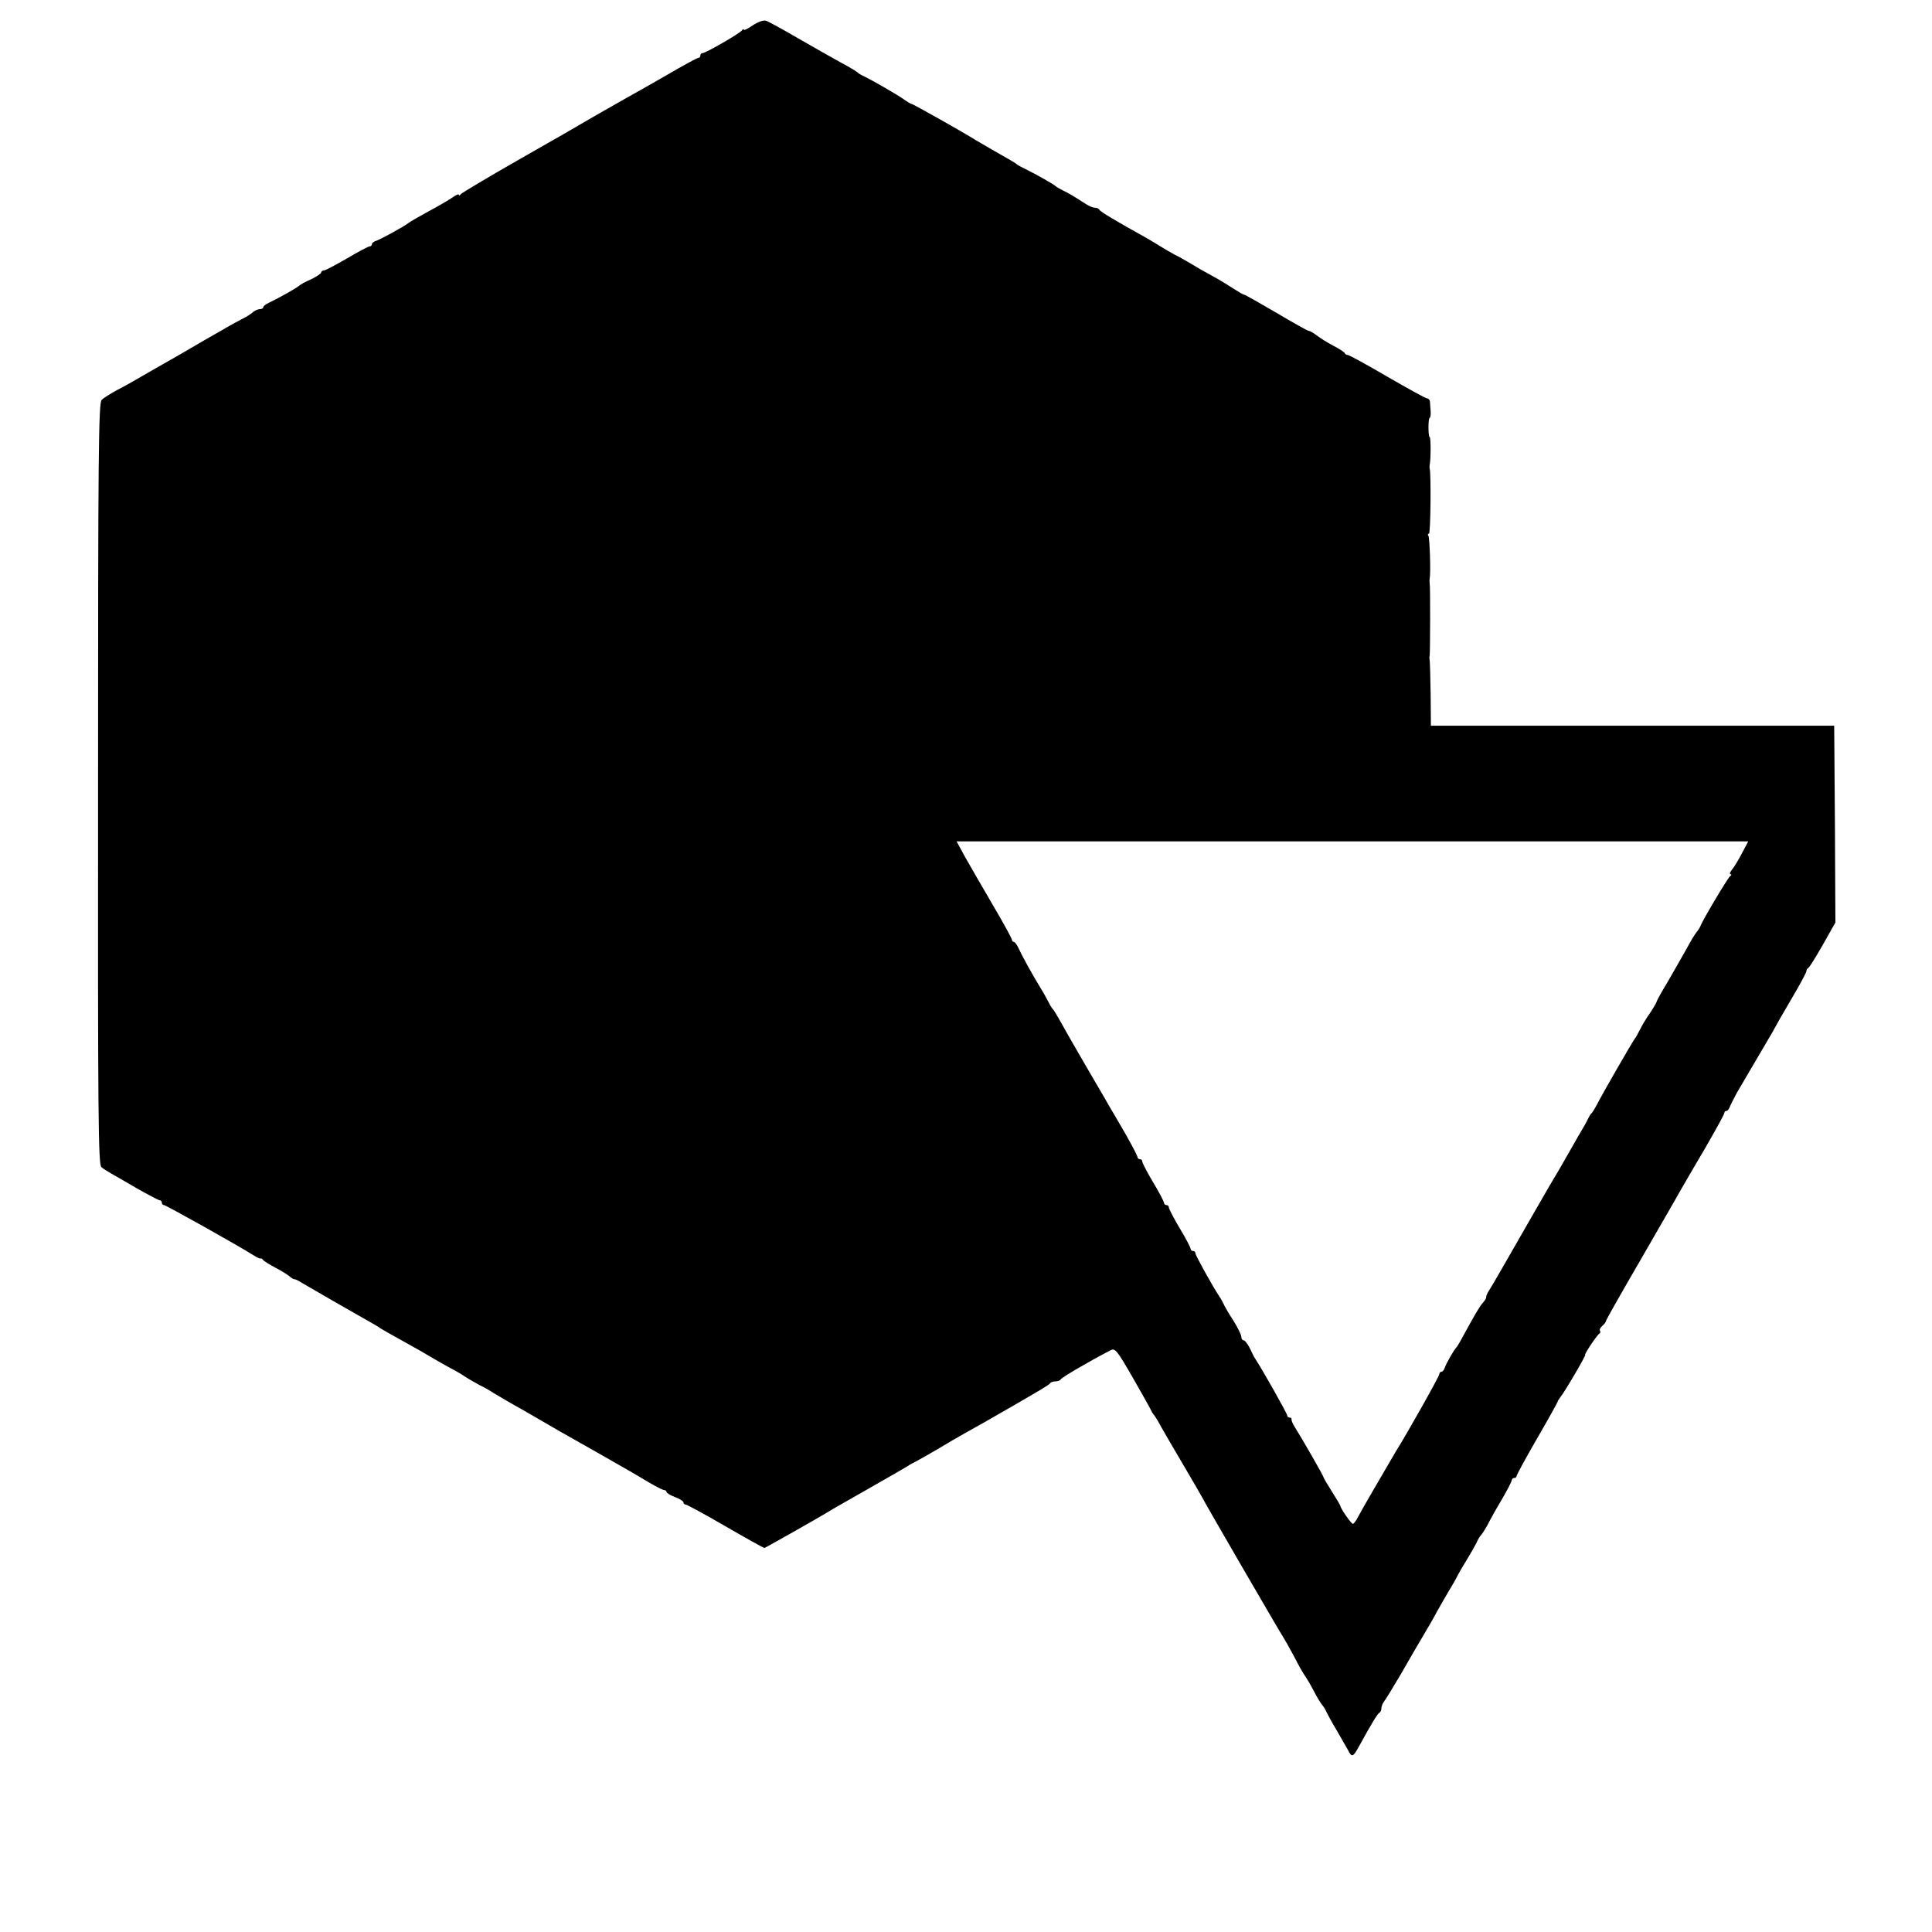
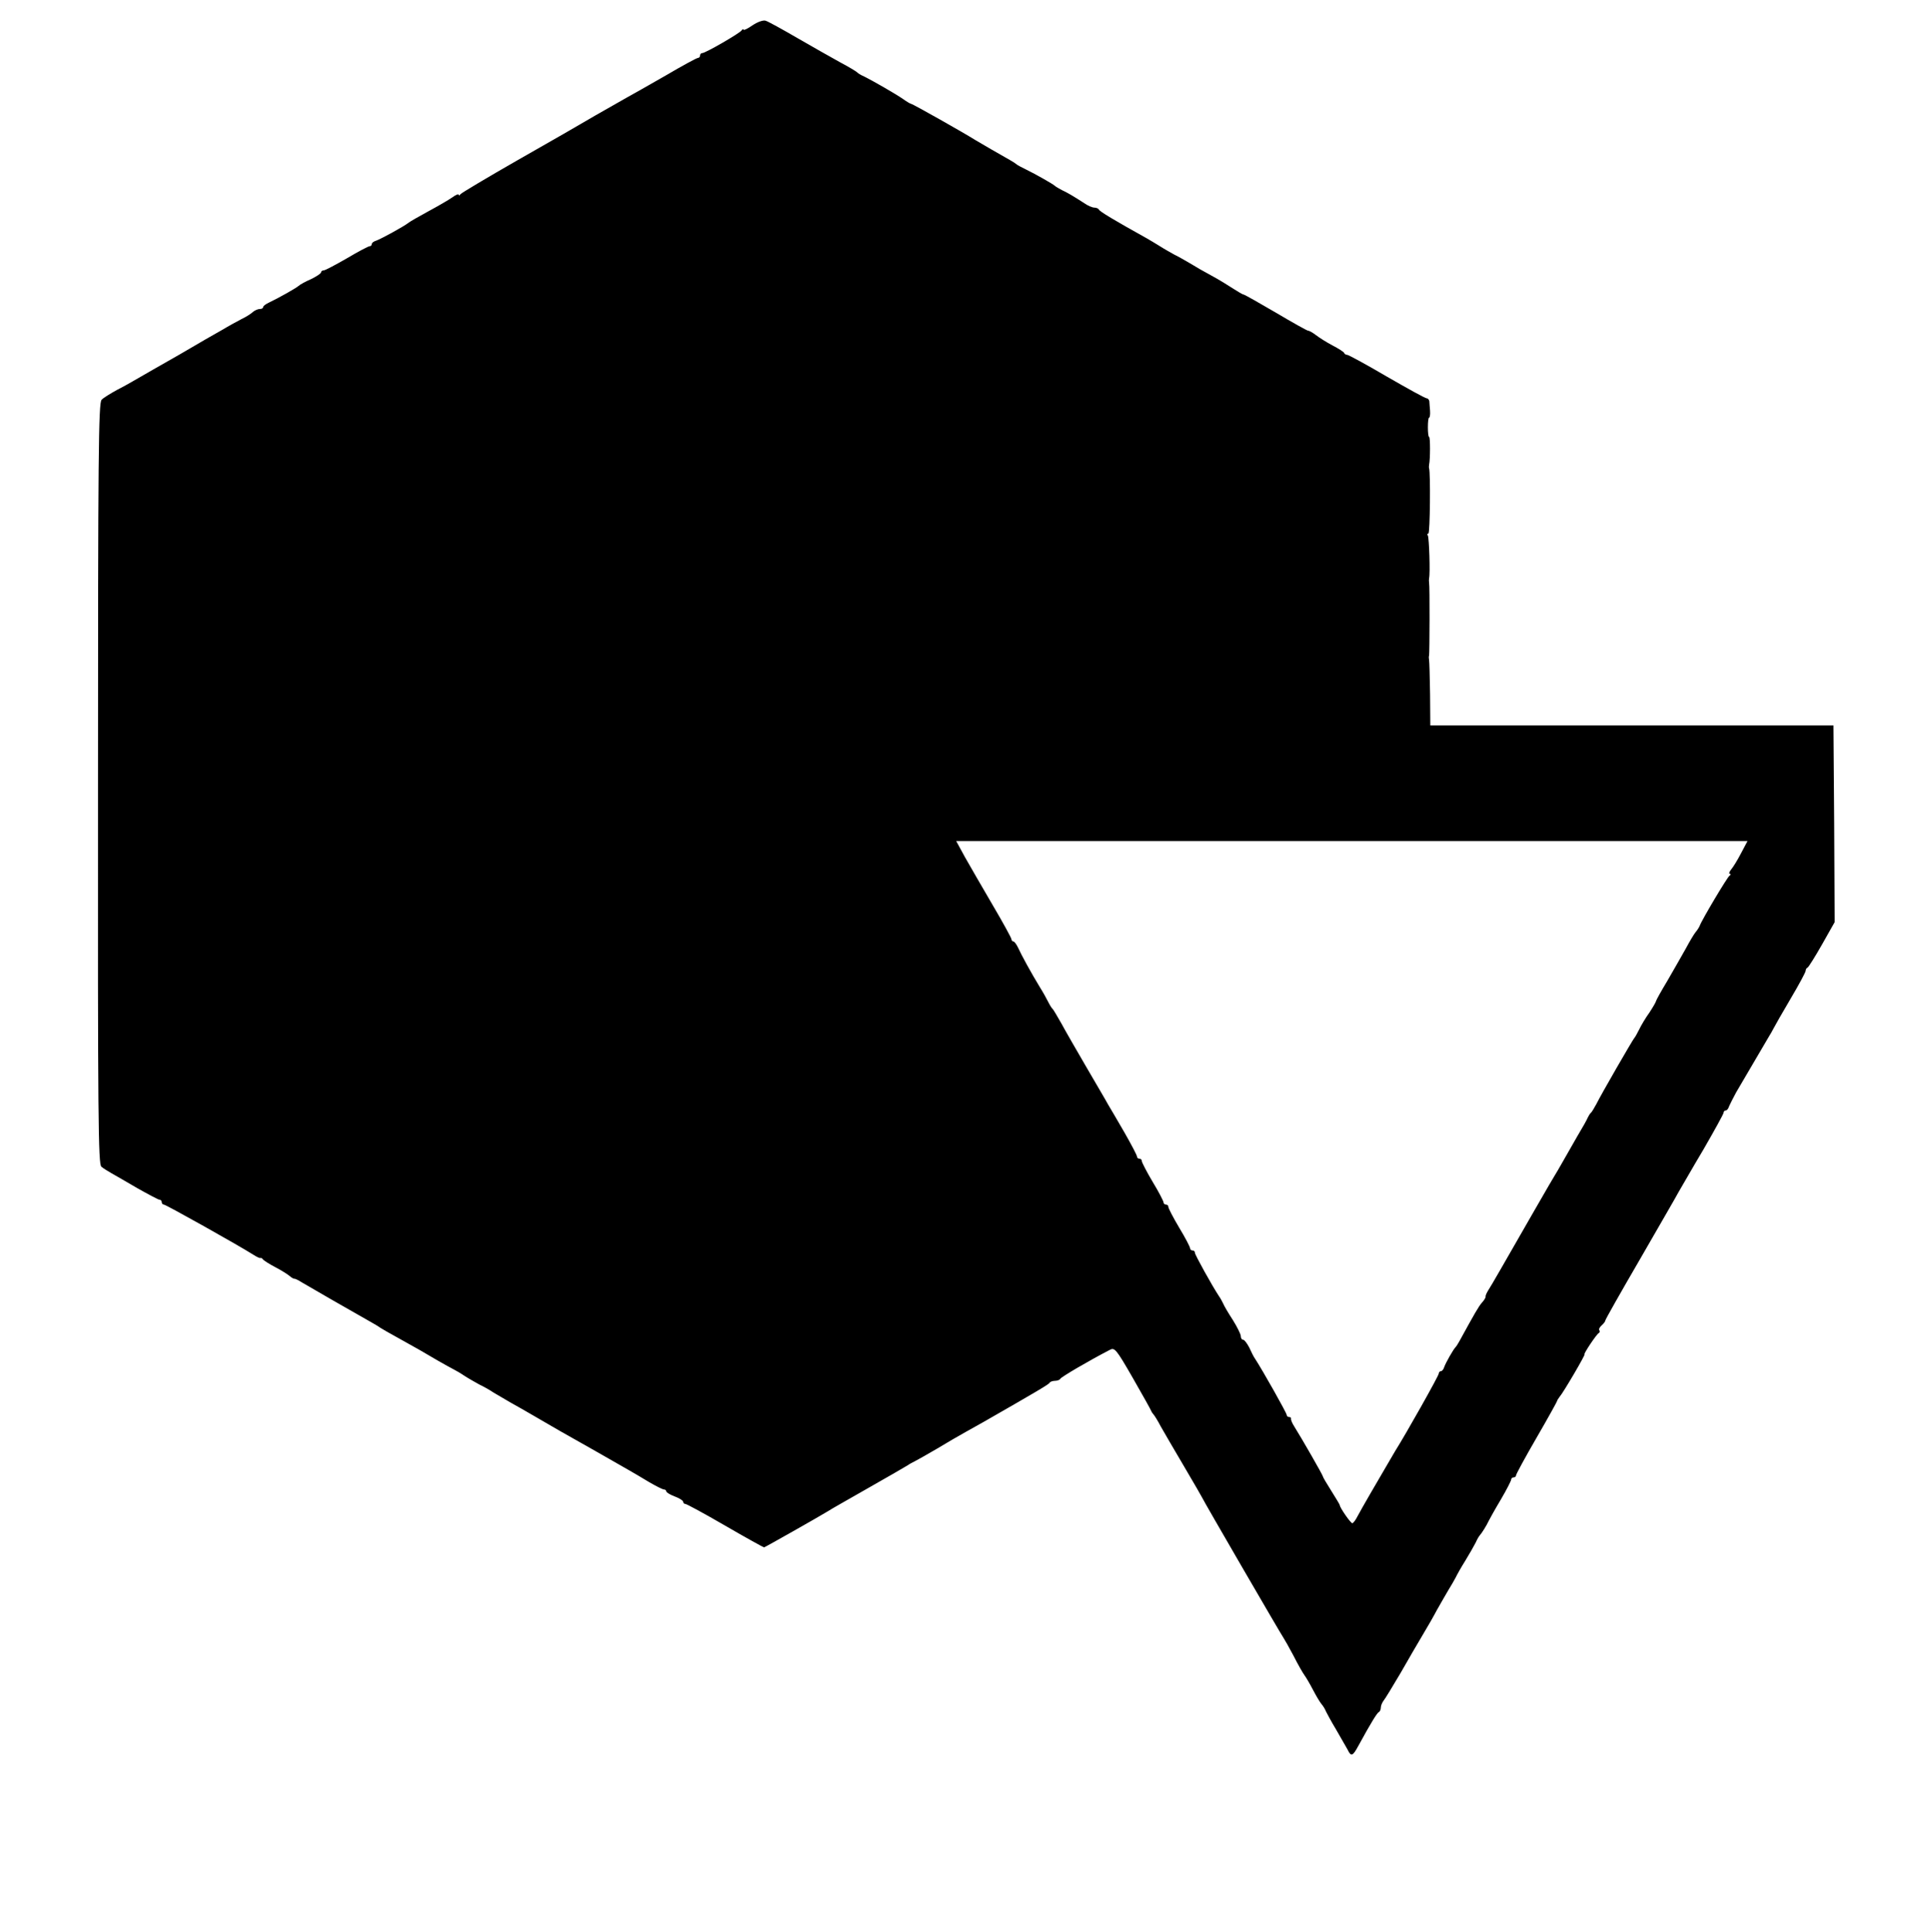
- <svg xmlns="http://www.w3.org/2000/svg" version="1.0" width="800pt" height="800pt" viewBox="0 0 800 800" preserveAspectRatio="xMidYMid meet">
-   <g transform="translate(0,800) scale(0.1,-0.1)" fill="#000000" stroke="none">
-     <path d="M3117 7895 c-20 -14 -37 -22 -37 -18 0 4 -4 3 -8 -3 -8 -12 -150 -94 -163 -94 -5 0 -9 -4 -9 -10 0 -5 -4 -10 -9 -10 -5 0 -64 -32 -132 -72 -68 -39 -142 -81 -164 -93 -22 -12 -80 -46 -130 -74 -49 -29 -193 -112 -320 -184 -126 -72 -233 -136 -237 -141 -4 -6 -8 -7 -8 -3 0 5 -12 0 -27 -11 -16 -11 -59 -36 -98 -57 -38 -21 -76 -42 -83 -48 -19 -15 -114 -67 -134 -74 -10 -3 -18 -9 -18 -14 0 -5 -4 -9 -9 -9 -5 0 -47 -22 -94 -50 -47 -27 -90 -50 -96 -50 -6 0 -11 -4 -11 -8 0 -5 -19 -17 -41 -28 -23 -10 -47 -23 -53 -29 -12 -10 -83 -50 -123 -69 -13 -6 -23 -14 -23 -18 0 -5 -6 -8 -14 -8 -8 0 -21 -6 -28 -12 -7 -7 -29 -21 -48 -30 -19 -10 -54 -29 -77 -43 -24 -13 -105 -60 -180 -104 -76 -43 -154 -88 -173 -99 -19 -11 -57 -33 -85 -47 -27 -15 -57 -33 -64 -41 -13 -12 -15 -229 -15 -1590 -1 -1389 1 -1577 14 -1587 8 -7 26 -18 40 -26 14 -8 63 -36 109 -63 46 -26 88 -48 92 -48 5 0 9 -4 9 -10 0 -5 4 -10 9 -10 8 0 308 -168 371 -208 14 -9 27 -15 29 -13 2 1 7 -1 10 -6 3 -4 26 -19 51 -32 25 -13 52 -30 60 -37 8 -7 17 -12 20 -11 3 0 16 -6 30 -15 30 -18 218 -126 275 -158 22 -12 45 -26 50 -30 6 -4 37 -22 70 -40 78 -43 109 -61 170 -97 28 -16 57 -32 65 -36 8 -4 29 -16 45 -27 17 -11 44 -26 60 -35 17 -8 44 -23 60 -34 17 -10 48 -28 70 -41 22 -12 69 -39 105 -60 36 -21 81 -47 100 -58 19 -11 85 -48 145 -82 61 -35 124 -71 140 -80 17 -10 54 -31 83 -49 29 -17 57 -31 62 -31 6 0 10 -4 10 -8 0 -4 16 -14 35 -21 19 -7 35 -17 35 -22 0 -5 4 -9 9 -9 5 0 79 -40 165 -90 86 -50 159 -90 161 -90 3 0 224 125 265 150 8 6 83 48 165 95 83 47 157 90 165 95 8 6 22 13 30 17 8 4 49 27 90 51 41 25 95 56 120 70 25 14 59 33 75 42 213 122 271 156 273 162 2 4 12 8 22 8 10 0 20 4 22 8 2 7 118 75 205 120 20 11 26 5 95 -115 40 -70 75 -132 77 -138 2 -5 7 -12 10 -15 3 -3 17 -25 30 -50 14 -25 58 -100 98 -168 40 -68 73 -125 73 -126 0 -4 328 -569 337 -581 4 -6 23 -39 42 -75 18 -36 39 -72 45 -80 6 -8 22 -35 35 -60 13 -25 29 -52 36 -60 7 -8 15 -22 18 -30 4 -8 22 -42 42 -75 19 -33 40 -70 47 -82 15 -31 21 -29 45 15 54 99 78 137 85 140 4 2 8 10 8 18 0 8 5 20 10 27 6 7 38 59 72 117 33 58 75 130 93 160 18 30 44 75 57 100 14 25 35 61 46 80 12 19 26 44 32 55 5 11 23 43 40 70 17 28 36 61 43 75 6 14 14 27 17 30 7 7 29 42 37 60 4 8 26 48 50 88 24 41 43 78 43 83 0 5 5 9 10 9 6 0 10 4 10 8 0 5 38 75 85 156 47 81 85 150 85 152 0 3 5 10 10 17 16 18 109 177 104 177 -6 0 50 84 59 88 4 2 5 7 2 12 -3 4 2 13 10 20 8 7 15 16 15 20 0 4 64 117 142 251 77 134 151 261 162 282 12 20 58 101 104 178 45 78 82 145 82 150 0 5 4 9 9 9 5 0 11 8 14 18 4 9 17 35 29 57 42 72 123 209 135 230 7 11 16 27 20 35 4 8 35 63 70 122 35 59 63 111 63 117 0 5 3 11 8 13 4 2 31 45 60 96 l52 92 -2 408 -3 407 -835 0 -835 0 -1 130 c-1 72 -3 135 -4 140 -1 6 -2 15 0 20 2 15 3 288 0 300 -1 6 -1 15 0 20 5 21 0 166 -5 176 -4 5 -3 9 2 9 7 0 9 253 3 270 -1 3 -1 10 0 15 5 23 5 115 0 115 -3 0 -5 18 -5 40 0 22 2 40 5 40 3 0 5 12 4 28 -1 15 -3 33 -3 40 -1 6 -6 12 -11 12 -6 0 -80 41 -165 90 -85 50 -159 90 -164 90 -5 0 -11 3 -13 8 -1 4 -23 18 -48 31 -25 13 -56 33 -69 43 -13 10 -27 18 -32 18 -4 0 -65 34 -134 75 -70 41 -130 75 -134 75 -3 0 -22 11 -42 24 -20 13 -60 38 -90 54 -30 16 -70 39 -89 51 -19 11 -48 28 -65 36 -16 9 -43 24 -60 35 -16 10 -41 25 -55 33 -133 74 -195 111 -198 119 -2 4 -10 8 -19 8 -8 0 -27 8 -41 18 -48 31 -67 42 -92 54 -14 7 -27 15 -30 18 -7 7 -79 48 -120 68 -19 9 -37 19 -40 22 -5 5 -24 16 -105 62 -27 16 -57 33 -65 38 -44 28 -260 150 -266 150 -3 0 -18 9 -32 19 -30 21 -124 75 -162 94 -14 6 -27 14 -30 18 -3 3 -34 22 -70 41 -36 20 -116 65 -178 101 -62 36 -120 68 -130 71 -10 4 -34 -5 -55 -19z m4095 -3430 c-14 -27 -33 -58 -41 -67 -8 -10 -10 -18 -5 -18 5 0 4 -4 -2 -8 -9 -6 -114 -182 -123 -207 -2 -5 -9 -17 -16 -25 -7 -8 -26 -40 -42 -70 -17 -30 -51 -90 -76 -133 -26 -43 -47 -81 -47 -84 0 -3 -12 -24 -27 -47 -16 -22 -35 -54 -43 -71 -8 -16 -17 -32 -20 -35 -6 -6 -135 -229 -158 -275 -9 -16 -18 -32 -22 -35 -4 -3 -9 -12 -13 -20 -3 -8 -22 -42 -42 -75 -19 -33 -46 -80 -60 -105 -14 -25 -30 -52 -35 -60 -8 -13 -28 -47 -90 -155 -112 -195 -174 -304 -185 -320 -7 -11 -12 -23 -11 -26 1 -4 -6 -15 -15 -25 -14 -16 -30 -44 -93 -159 -6 -11 -13 -22 -16 -25 -10 -10 -41 -65 -47 -82 -3 -10 -9 -18 -14 -18 -5 0 -9 -5 -9 -10 0 -9 -137 -252 -180 -320 -5 -8 -22 -37 -38 -65 -16 -27 -46 -79 -67 -115 -21 -36 -44 -77 -52 -92 -8 -16 -18 -28 -21 -28 -7 0 -52 65 -52 75 0 2 -16 29 -35 59 -19 30 -35 57 -35 60 0 5 -89 160 -118 206 -9 14 -15 28 -14 33 1 4 -2 7 -8 7 -5 0 -10 4 -10 9 0 8 -100 185 -130 231 -6 8 -17 30 -25 48 -9 17 -20 32 -25 32 -6 0 -10 7 -10 15 0 8 -15 38 -33 67 -19 29 -37 60 -40 68 -4 8 -11 22 -17 30 -28 42 -100 172 -100 180 0 6 -4 10 -10 10 -5 0 -10 4 -10 9 0 5 -20 44 -45 85 -25 42 -45 81 -45 86 0 6 -4 10 -10 10 -5 0 -10 4 -10 9 0 5 -20 44 -45 85 -25 42 -45 81 -45 86 0 6 -4 10 -10 10 -5 0 -10 4 -10 9 0 5 -23 49 -51 98 -28 48 -59 102 -69 118 -9 17 -50 86 -90 155 -40 69 -87 150 -103 180 -17 30 -33 57 -36 60 -4 3 -12 16 -19 30 -7 14 -22 41 -34 60 -36 59 -77 134 -90 163 -7 15 -16 27 -20 27 -4 0 -8 4 -8 9 0 5 -35 69 -78 142 -43 74 -95 163 -115 199 l-36 66 1639 0 1639 0 -27 -51z" />
+ <svg xmlns="http://www.w3.org/2000/svg" width="1066.667" height="1066.667" preserveAspectRatio="xMidYMid meet" version="1.0" viewBox="0 0 800 800">
+   <g fill="#000" stroke="none">
+     <path d="M3117 7895 c-20 -14 -37 -22 -37 -18 0 4 -4 3 -8 -3 -8 -12 -150 -94 -163 -94 -5 0 -9 -4 -9 -10 0 -5 -4 -10 -9 -10 -5 0 -64 -32 -132 -72 -68 -39 -142 -81 -164 -93 -22 -12 -80 -46 -130 -74 -49 -29 -193 -112 -320 -184 -126 -72 -233 -136 -237 -141 -4 -6 -8 -7 -8 -3 0 5 -12 0 -27 -11 -16 -11 -59 -36 -98 -57 -38 -21 -76 -42 -83 -48 -19 -15 -114 -67 -134 -74 -10 -3 -18 -9 -18 -14 0 -5 -4 -9 -9 -9 -5 0 -47 -22 -94 -50 -47 -27 -90 -50 -96 -50 -6 0 -11 -4 -11 -8 0 -5 -19 -17 -41 -28 -23 -10 -47 -23 -53 -29 -12 -10 -83 -50 -123 -69 -13 -6 -23 -14 -23 -18 0 -5 -6 -8 -14 -8 -8 0 -21 -6 -28 -12 -7 -7 -29 -21 -48 -30 -19 -10 -54 -29 -77 -43 -24 -13 -105 -60 -180 -104 -76 -43 -154 -88 -173 -99 -19 -11 -57 -33 -85 -47 -27 -15 -57 -33 -64 -41 -13 -12 -15 -229 -15 -1590 -1 -1389 1 -1577 14 -1587 8 -7 26 -18 40 -26 14 -8 63 -36 109 -63 46 -26 88 -48 92 -48 5 0 9 -4 9 -10 0 -5 4 -10 9 -10 8 0 308 -168 371 -208 14 -9 27 -15 29 -13 2 1 7 -1 10 -6 3 -4 26 -19 51 -32 25 -13 52 -30 60 -37 8 -7 17 -12 20 -11 3 0 16 -6 30 -15 30 -18 218 -126 275 -158 22 -12 45 -26 50 -30 6 -4 37 -22 70 -40 78 -43 109 -61 170 -97 28 -16 57 -32 65 -36 8 -4 29 -16 45 -27 17 -11 44 -26 60 -35 17 -8 44 -23 60 -34 17 -10 48 -28 70 -41 22 -12 69 -39 105 -60 36 -21 81 -47 100 -58 19 -11 85 -48 145 -82 61 -35 124 -71 140 -80 17 -10 54 -31 83 -49 29 -17 57 -31 62 -31 6 0 10 -4 10 -8 0 -4 16 -14 35 -21 19 -7 35 -17 35 -22 0 -5 4 -9 9 -9 5 0 79 -40 165 -90 86 -50 159 -90 161 -90 3 0 224 125 265 150 8 6 83 48 165 95 83 47 157 90 165 95 8 6 22 13 30 17 8 4 49 27 90 51 41 25 95 56 120 70 25 14 59 33 75 42 213 122 271 156 273 162 2 4 12 8 22 8 10 0 20 4 22 8 2 7 118 75 205 120 20 11 26 5 95 -115 40 -70 75 -132 77 -138 2 -5 7 -12 10 -15 3 -3 17 -25 30 -50 14 -25 58 -100 98 -168 40 -68 73 -125 73 -126 0 -4 328 -569 337 -581 4 -6 23 -39 42 -75 18 -36 39 -72 45 -80 6 -8 22 -35 35 -60 13 -25 29 -52 36 -60 7 -8 15 -22 18 -30 4 -8 22 -42 42 -75 19 -33 40 -70 47 -82 15 -31 21 -29 45 15 54 99 78 137 85 140 4 2 8 10 8 18 0 8 5 20 10 27 6 7 38 59 72 117 33 58 75 130 93 160 18 30 44 75 57 100 14 25 35 61 46 80 12 19 26 44 32 55 5 11 23 43 40 70 17 28 36 61 43 75 6 14 14 27 17 30 7 7 29 42 37 60 4 8 26 48 50 88 24 41 43 78 43 83 0 5 5 9 10 9 6 0 10 4 10 8 0 5 38 75 85 156 47 81 85 150 85 152 0 3 5 10 10 17 16 18 109 177 104 177 -6 0 50 84 59 88 4 2 5 7 2 12 -3 4 2 13 10 20 8 7 15 16 15 20 0 4 64 117 142 251 77 134 151 261 162 282 12 20 58 101 104 178 45 78 82 145 82 150 0 5 4 9 9 9 5 0 11 8 14 18 4 9 17 35 29 57 42 72 123 209 135 230 7 11 16 27 20 35 4 8 35 63 70 122 35 59 63 111 63 117 0 5 3 11 8 13 4 2 31 45 60 96 l52 92 -2 408 -3 407 -835 0 -835 0 -1 130 c-1 72 -3 135 -4 140 -1 6 -2 15 0 20 2 15 3 288 0 300 -1 6 -1 15 0 20 5 21 0 166 -5 176 -4 5 -3 9 2 9 7 0 9 253 3 270 -1 3 -1 10 0 15 5 23 5 115 0 115 -3 0 -5 18 -5 40 0 22 2 40 5 40 3 0 5 12 4 28 -1 15 -3 33 -3 40 -1 6 -6 12 -11 12 -6 0 -80 41 -165 90 -85 50 -159 90 -164 90 -5 0 -11 3 -13 8 -1 4 -23 18 -48 31 -25 13 -56 33 -69 43 -13 10 -27 18 -32 18 -4 0 -65 34 -134 75 -70 41 -130 75 -134 75 -3 0 -22 11 -42 24 -20 13 -60 38 -90 54 -30 16 -70 39 -89 51 -19 11 -48 28 -65 36 -16 9 -43 24 -60 35 -16 10 -41 25 -55 33 -133 74 -195 111 -198 119 -2 4 -10 8 -19 8 -8 0 -27 8 -41 18 -48 31 -67 42 -92 54 -14 7 -27 15 -30 18 -7 7 -79 48 -120 68 -19 9 -37 19 -40 22 -5 5 -24 16 -105 62 -27 16 -57 33 -65 38 -44 28 -260 150 -266 150 -3 0 -18 9 -32 19 -30 21 -124 75 -162 94 -14 6 -27 14 -30 18 -3 3 -34 22 -70 41 -36 20 -116 65 -178 101 -62 36 -120 68 -130 71 -10 4 -34 -5 -55 -19z m4095 -3430 c-14 -27 -33 -58 -41 -67 -8 -10 -10 -18 -5 -18 5 0 4 -4 -2 -8 -9 -6 -114 -182 -123 -207 -2 -5 -9 -17 -16 -25 -7 -8 -26 -40 -42 -70 -17 -30 -51 -90 -76 -133 -26 -43 -47 -81 -47 -84 0 -3 -12 -24 -27 -47 -16 -22 -35 -54 -43 -71 -8 -16 -17 -32 -20 -35 -6 -6 -135 -229 -158 -275 -9 -16 -18 -32 -22 -35 -4 -3 -9 -12 -13 -20 -3 -8 -22 -42 -42 -75 -19 -33 -46 -80 -60 -105 -14 -25 -30 -52 -35 -60 -8 -13 -28 -47 -90 -155 -112 -195 -174 -304 -185 -320 -7 -11 -12 -23 -11 -26 1 -4 -6 -15 -15 -25 -14 -16 -30 -44 -93 -159 -6 -11 -13 -22 -16 -25 -10 -10 -41 -65 -47 -82 -3 -10 -9 -18 -14 -18 -5 0 -9 -5 -9 -10 0 -9 -137 -252 -180 -320 -5 -8 -22 -37 -38 -65 -16 -27 -46 -79 -67 -115 -21 -36 -44 -77 -52 -92 -8 -16 -18 -28 -21 -28 -7 0 -52 65 -52 75 0 2 -16 29 -35 59 -19 30 -35 57 -35 60 0 5 -89 160 -118 206 -9 14 -15 28 -14 33 1 4 -2 7 -8 7 -5 0 -10 4 -10 9 0 8 -100 185 -130 231 -6 8 -17 30 -25 48 -9 17 -20 32 -25 32 -6 0 -10 7 -10 15 0 8 -15 38 -33 67 -19 29 -37 60 -40 68 -4 8 -11 22 -17 30 -28 42 -100 172 -100 180 0 6 -4 10 -10 10 -5 0 -10 4 -10 9 0 5 -20 44 -45 85 -25 42 -45 81 -45 86 0 6 -4 10 -10 10 -5 0 -10 4 -10 9 0 5 -20 44 -45 85 -25 42 -45 81 -45 86 0 6 -4 10 -10 10 -5 0 -10 4 -10 9 0 5 -23 49 -51 98 -28 48 -59 102 -69 118 -9 17 -50 86 -90 155 -40 69 -87 150 -103 180 -17 30 -33 57 -36 60 -4 3 -12 16 -19 30 -7 14 -22 41 -34 60 -36 59 -77 134 -90 163 -7 15 -16 27 -20 27 -4 0 -8 4 -8 9 0 5 -35 69 -78 142 -43 74 -95 163 -115 199 l-36 66 1639 0 1639 0 -27 -51z" transform="translate(0,800) scale(0.1,-0.1)" />
  </g>
</svg>
